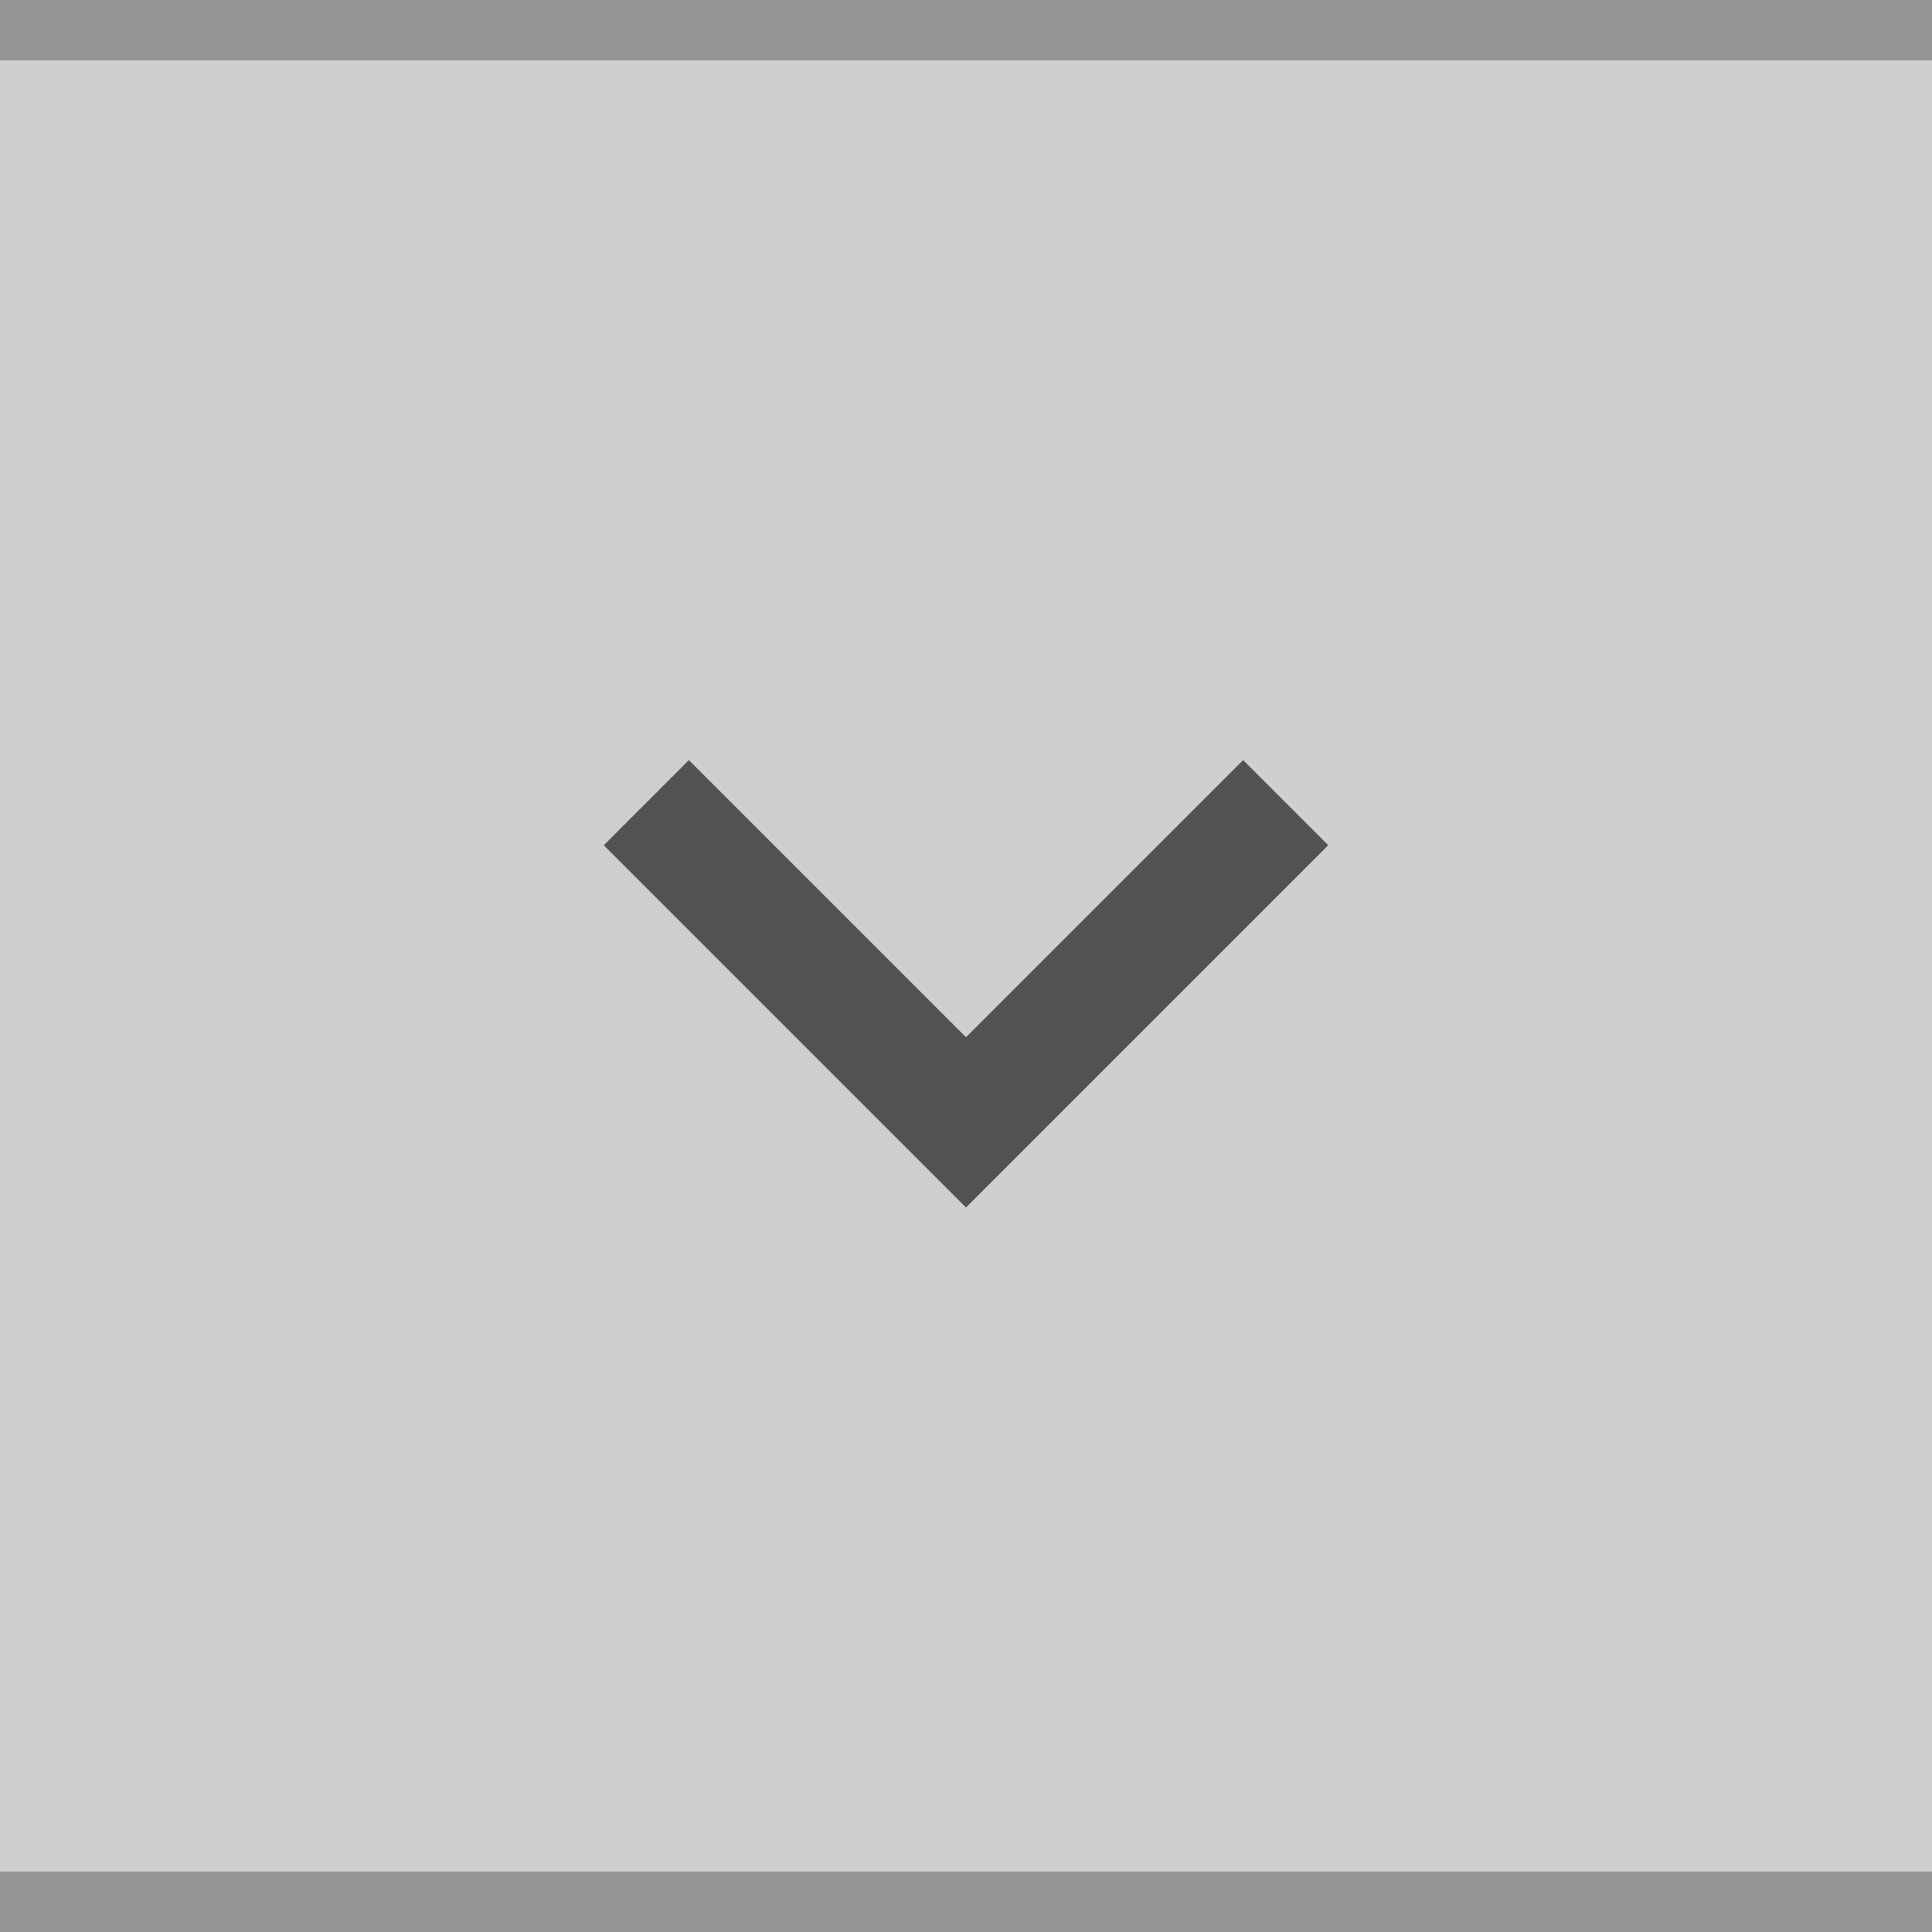
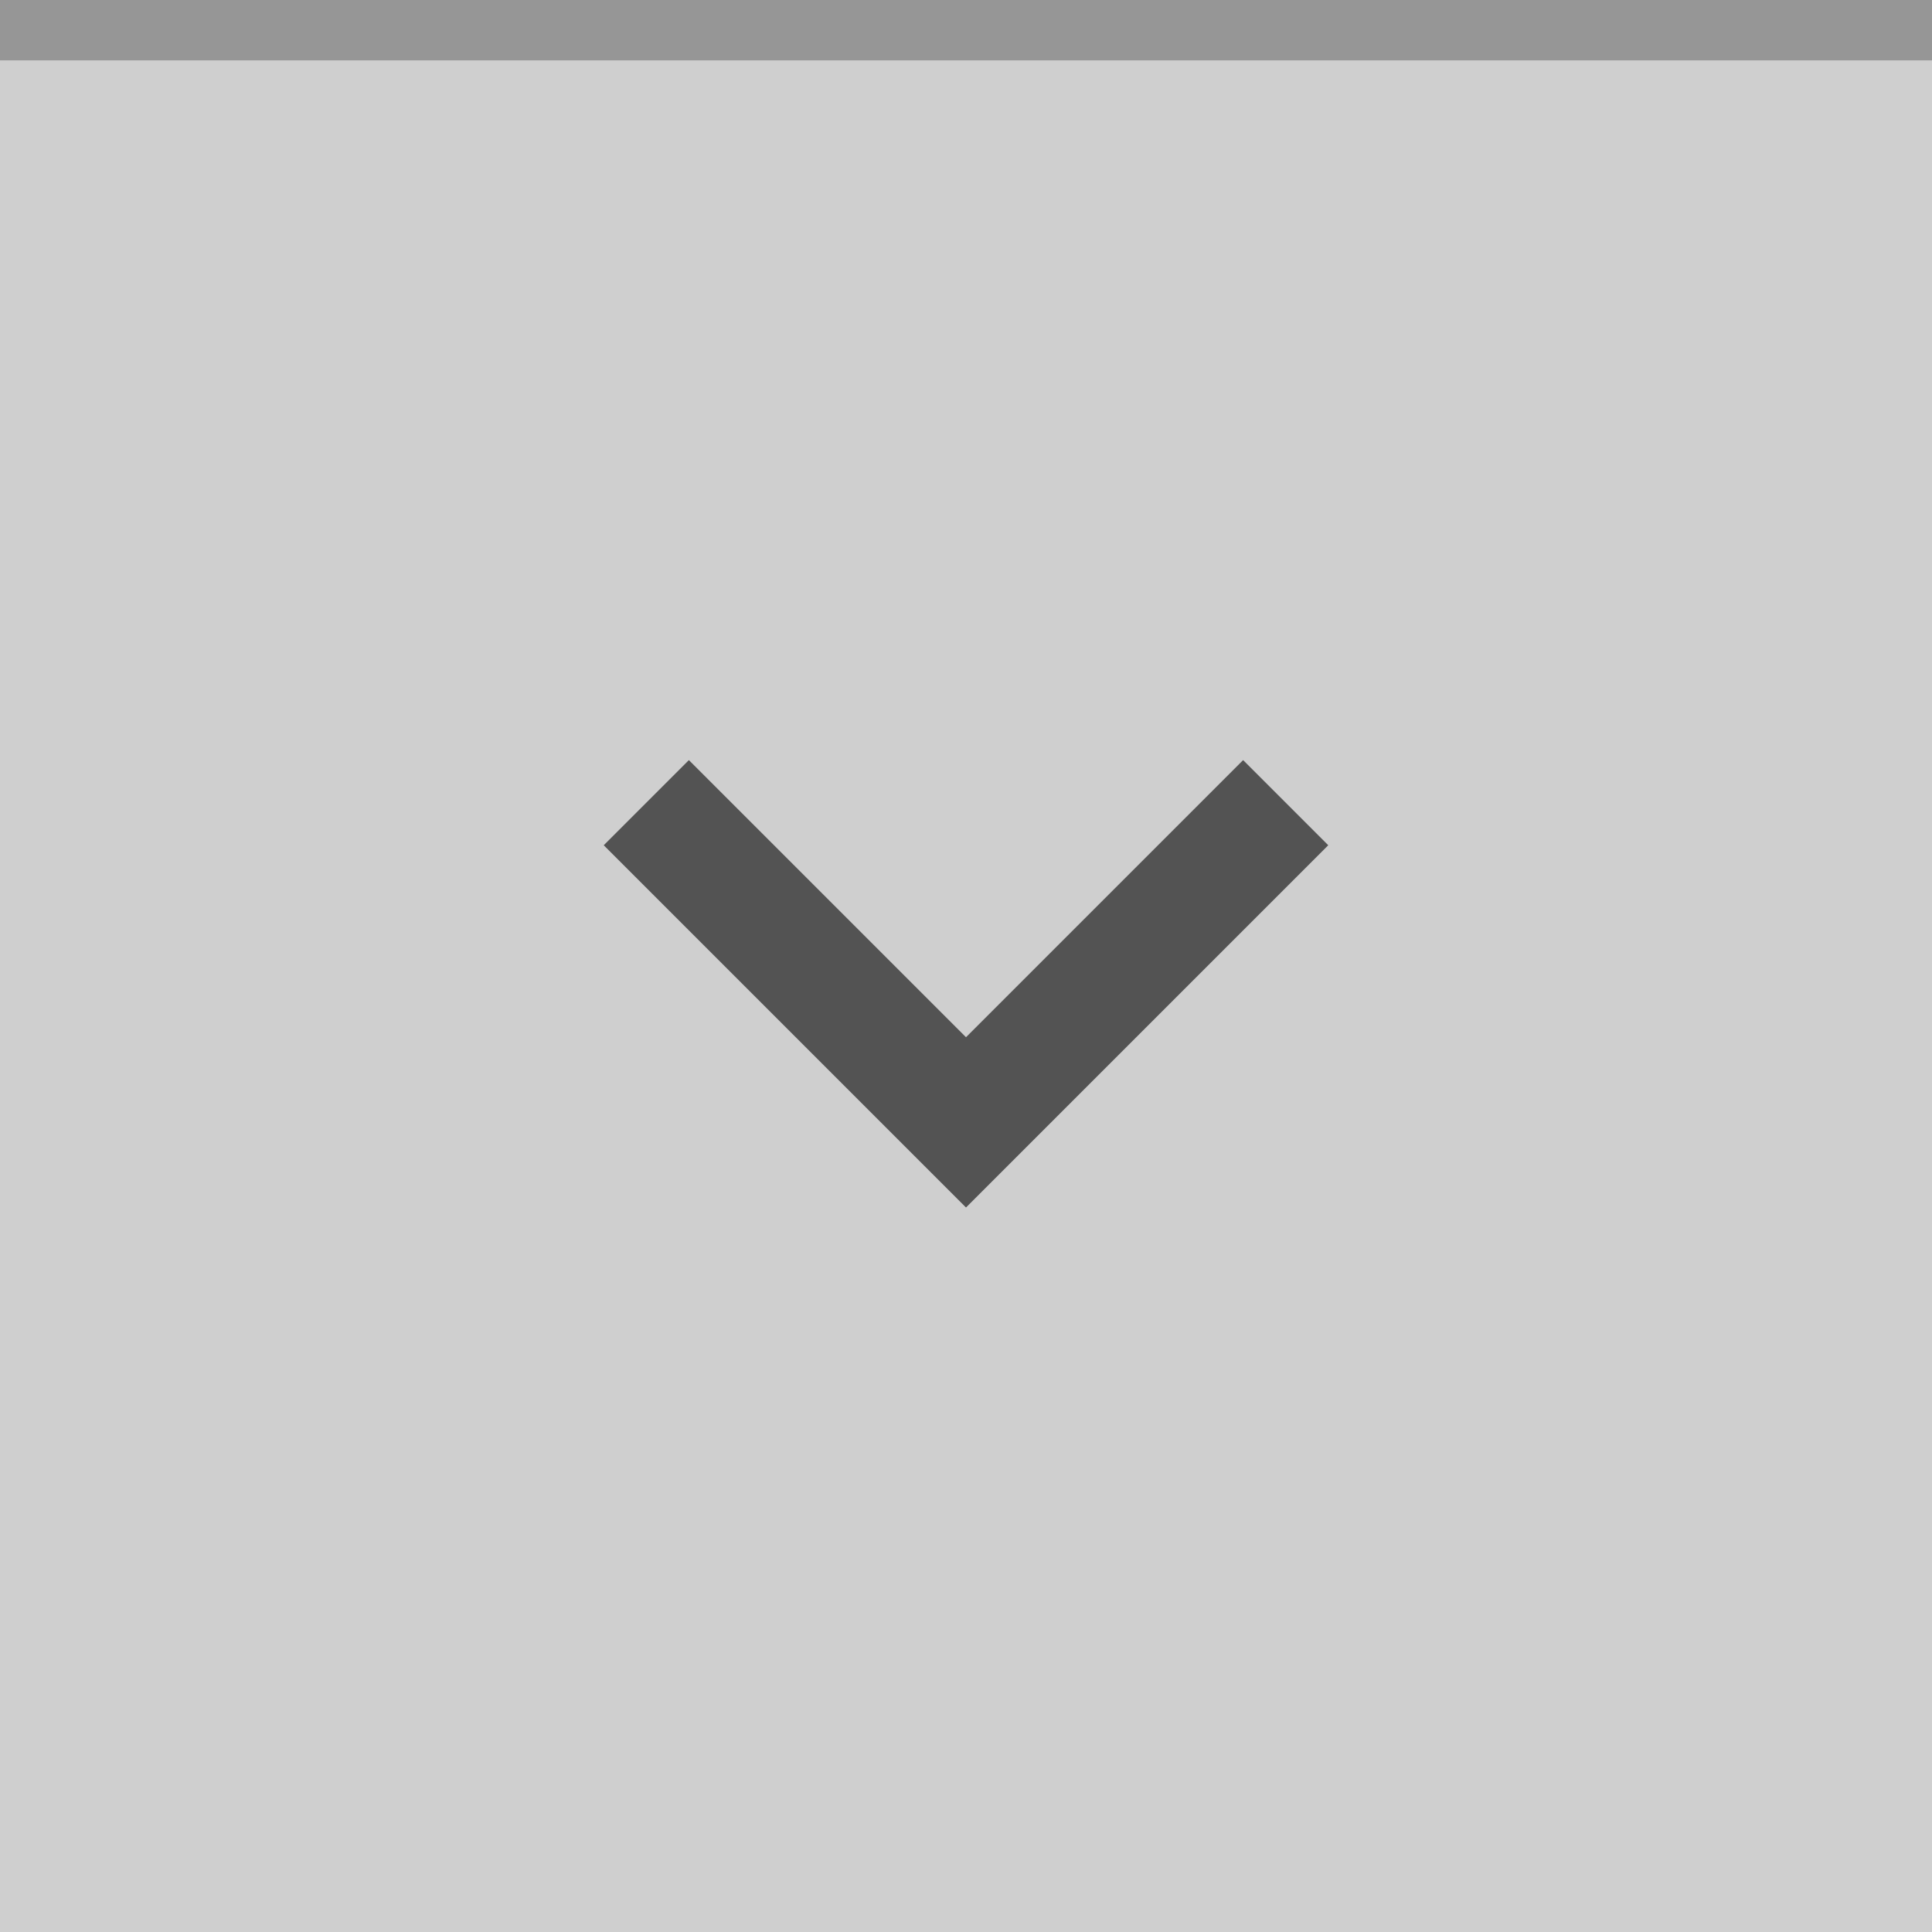
<svg xmlns="http://www.w3.org/2000/svg" id="svg84" version="1.1" viewBox="0 0 32 32" height="32" width="32">
  <defs id="defs88" />
  <rect style="fill:#cfcfcf;fill-opacity:1" id="rect74" fill="#E0E0E0" height="32" width="32" />
  <rect style="fill:#969696;fill-opacity:1" id="rect76" fill-opacity="0.4" fill="#FFFFFF" height="1" width="32" />
  <g id="g82" opacity="0.6" fill="#000000">
    <circle id="circle78" opacity="0" r="12" cy="16" cx="16" />
    <path id="path80" d="m22 14-1.41-1.41-4.59 4.59-4.59-4.59-1.41 1.41l6 6z" />
  </g>
-   <rect y="31" x="0" width="32" height="1" fill="#FFFFFF" fill-opacity="0.4" id="rect112" style="fill:#969696;fill-opacity:1" />
</svg>
